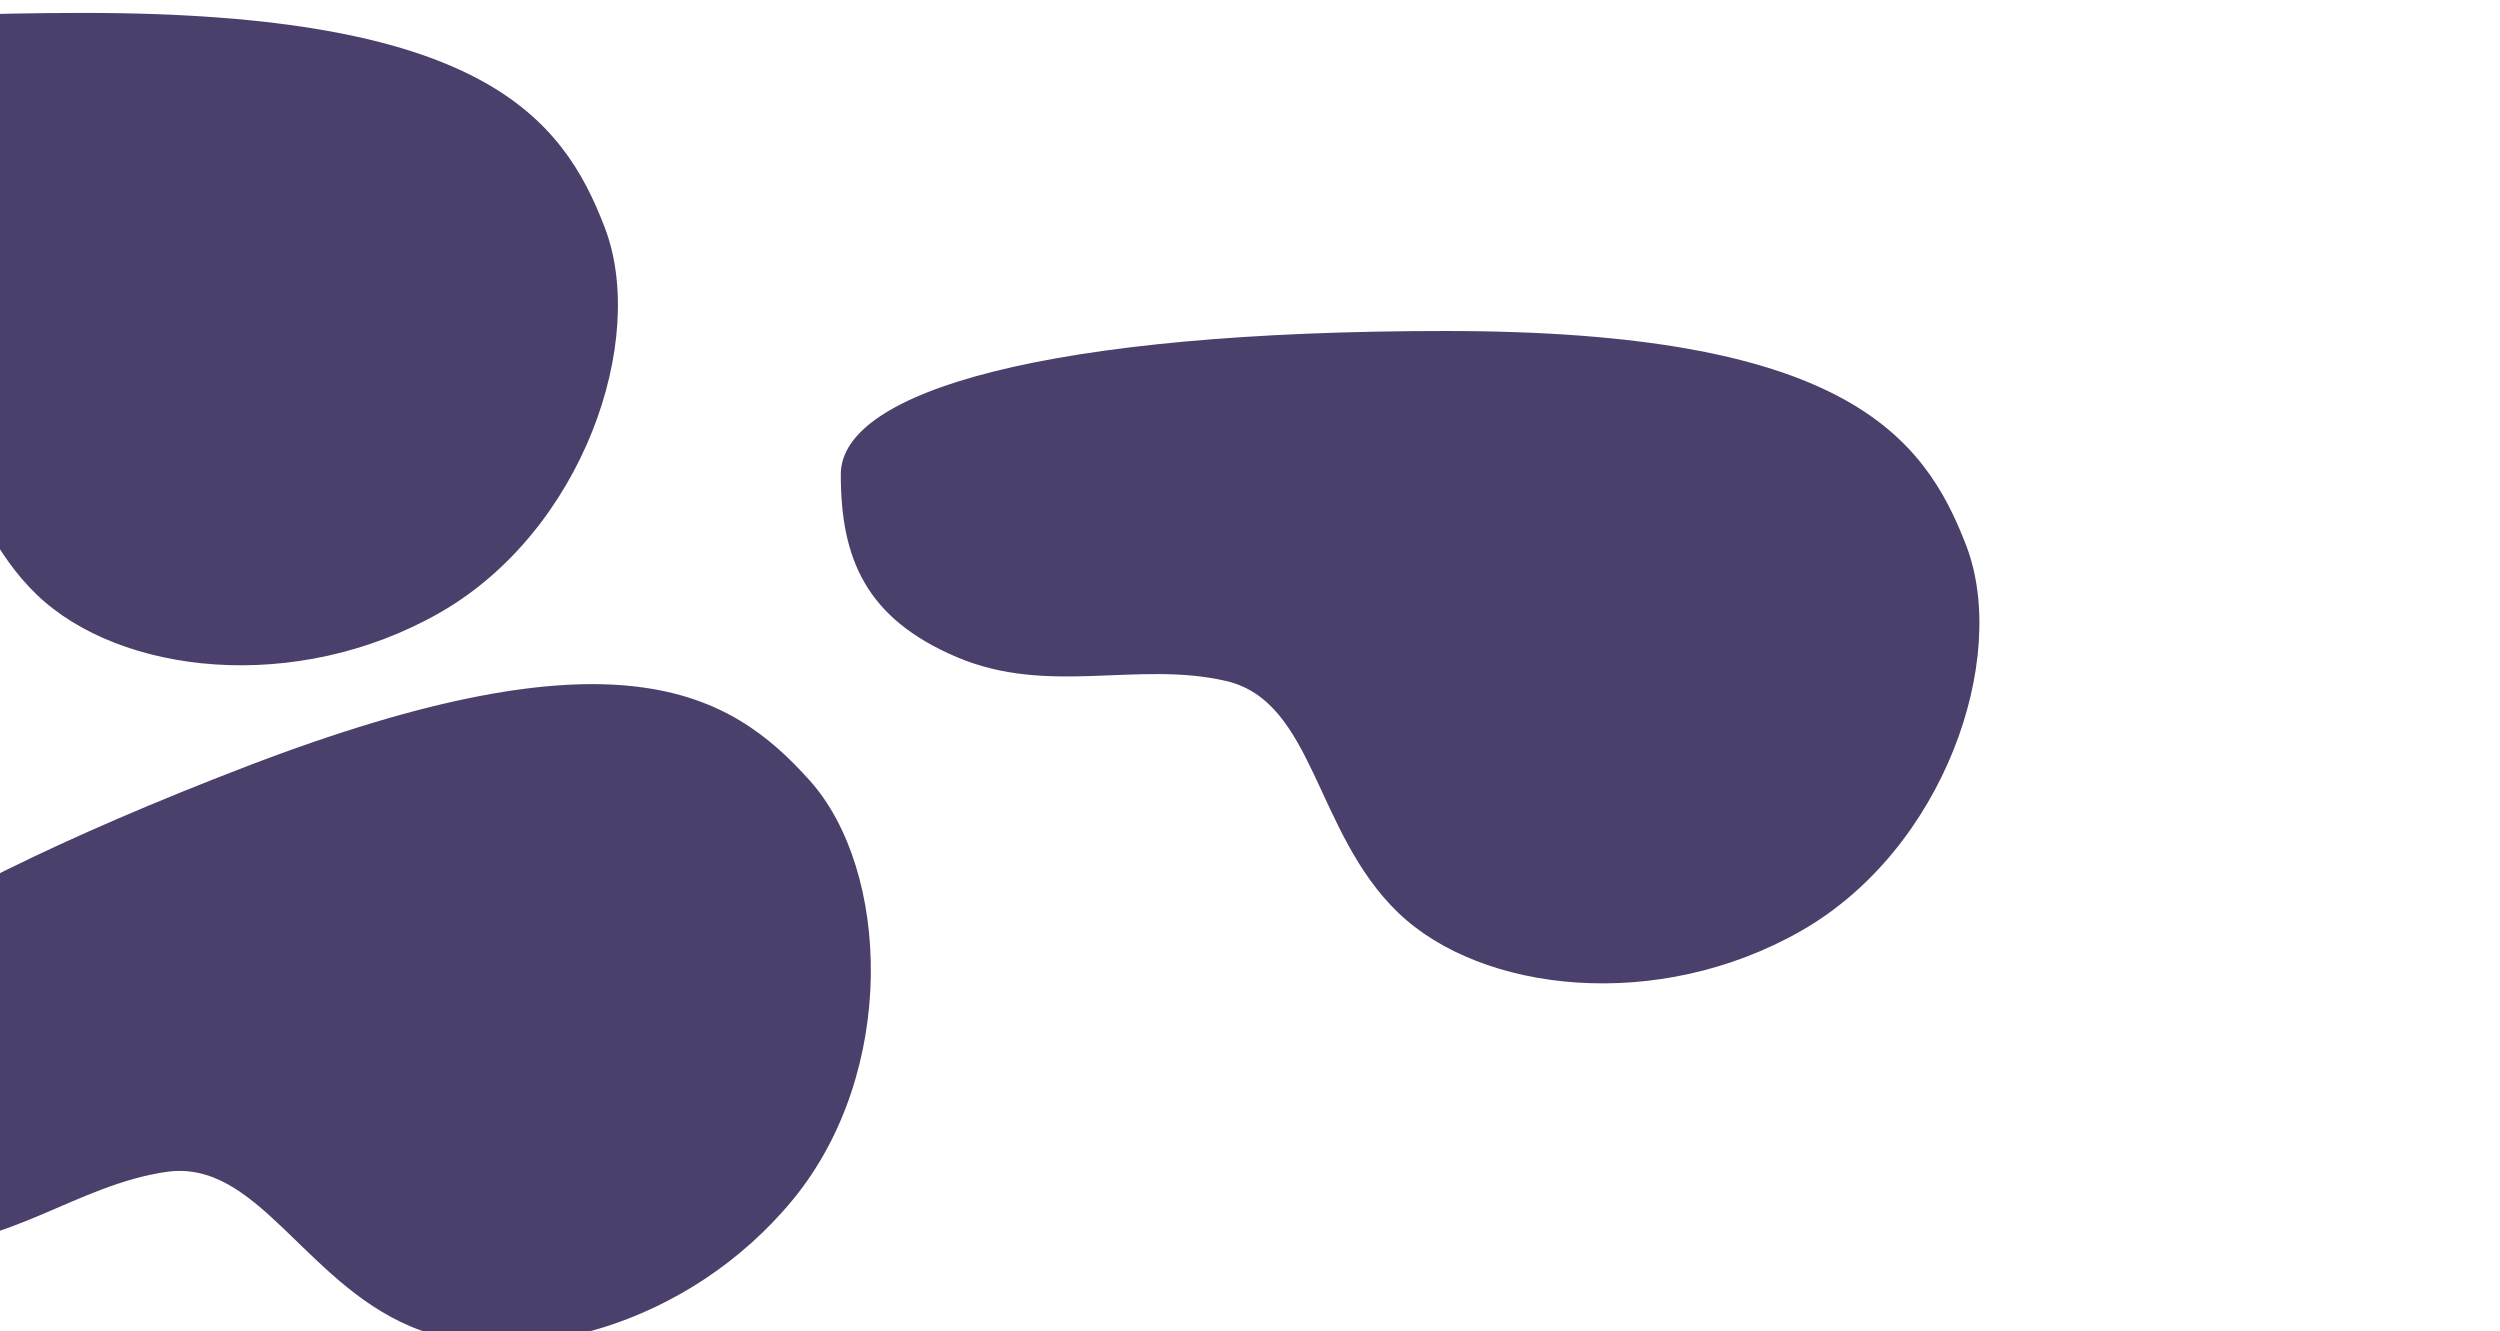
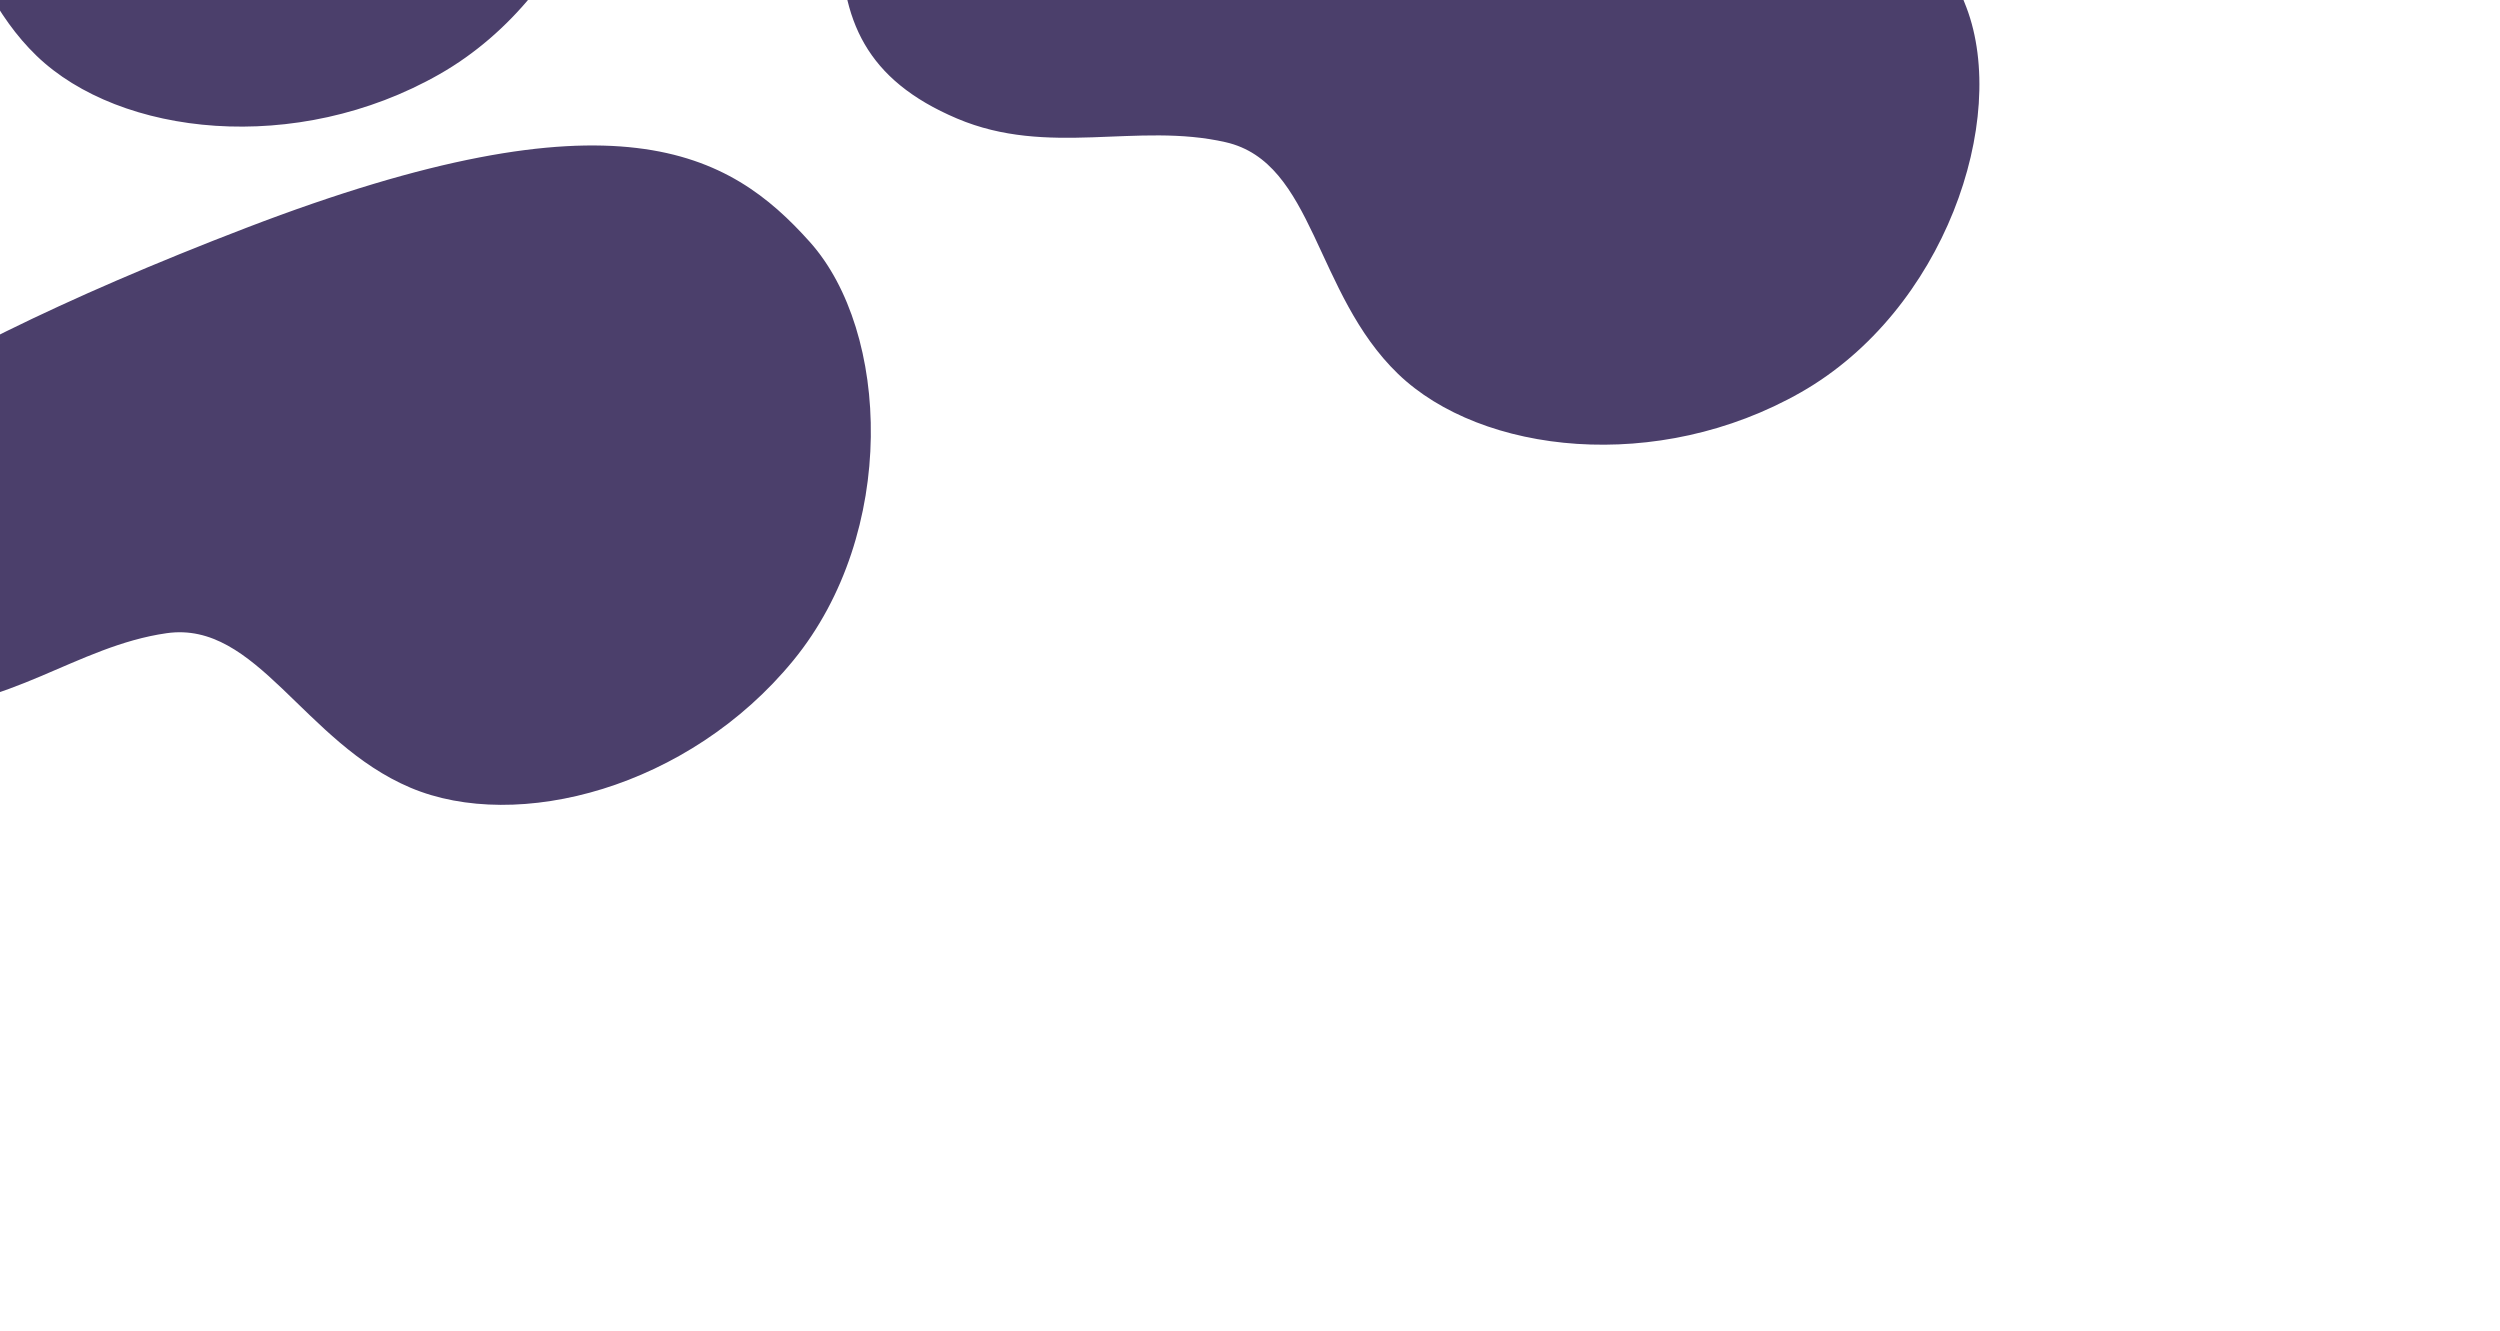
- <svg xmlns="http://www.w3.org/2000/svg" width="100%" height="250">
+ <svg xmlns="http://www.w3.org/2000/svg" width="100%" height="auto">
  <g fill="#4B3F6B" fill-rule="evenodd">
    <path d="M830-63.482C830 19.351 854.36 78.678 944.732 117c90.371 38.321 177.686 3.352 265.277 23.4 87.59 20.048 87.59 149.195 170.077 228.671 82.486 79.476 256.405 98.781 397.82 18.15 141.415-80.632 205.52-268.896 163.267-379.902C1898.919-103.687 1817.943-205 1427.236-205S830-146.314 830-63.482zM-263.351 570.909c29.685 77.331 73.689 123.988 171.79 127.377 98.102 3.39 167.085-60.547 256.043-73.22 88.958-12.674 135.24 107.895 240.73 152.532 105.488 44.638 274.775.333 377.9-125.622C886.24 526.021 878.62 327.29 799.392 238.798 720.162 150.307 608.257 84.743 243.5 224.76c-364.757 140.017-536.537 268.818-506.852 346.149zM-514-377.482c0 82.833 24.36 142.16 114.732 180.482 90.371 38.321 177.686 3.352 265.277 23.4 87.59 20.048 87.59 149.195 170.077 228.671 82.486 79.476 256.405 98.781 397.82 18.15 141.415-80.632 205.52-268.896 163.267-379.902C554.919-417.687 473.943-519 83.236-519S-514-460.314-514-377.482z" />
  </g>
</svg>
